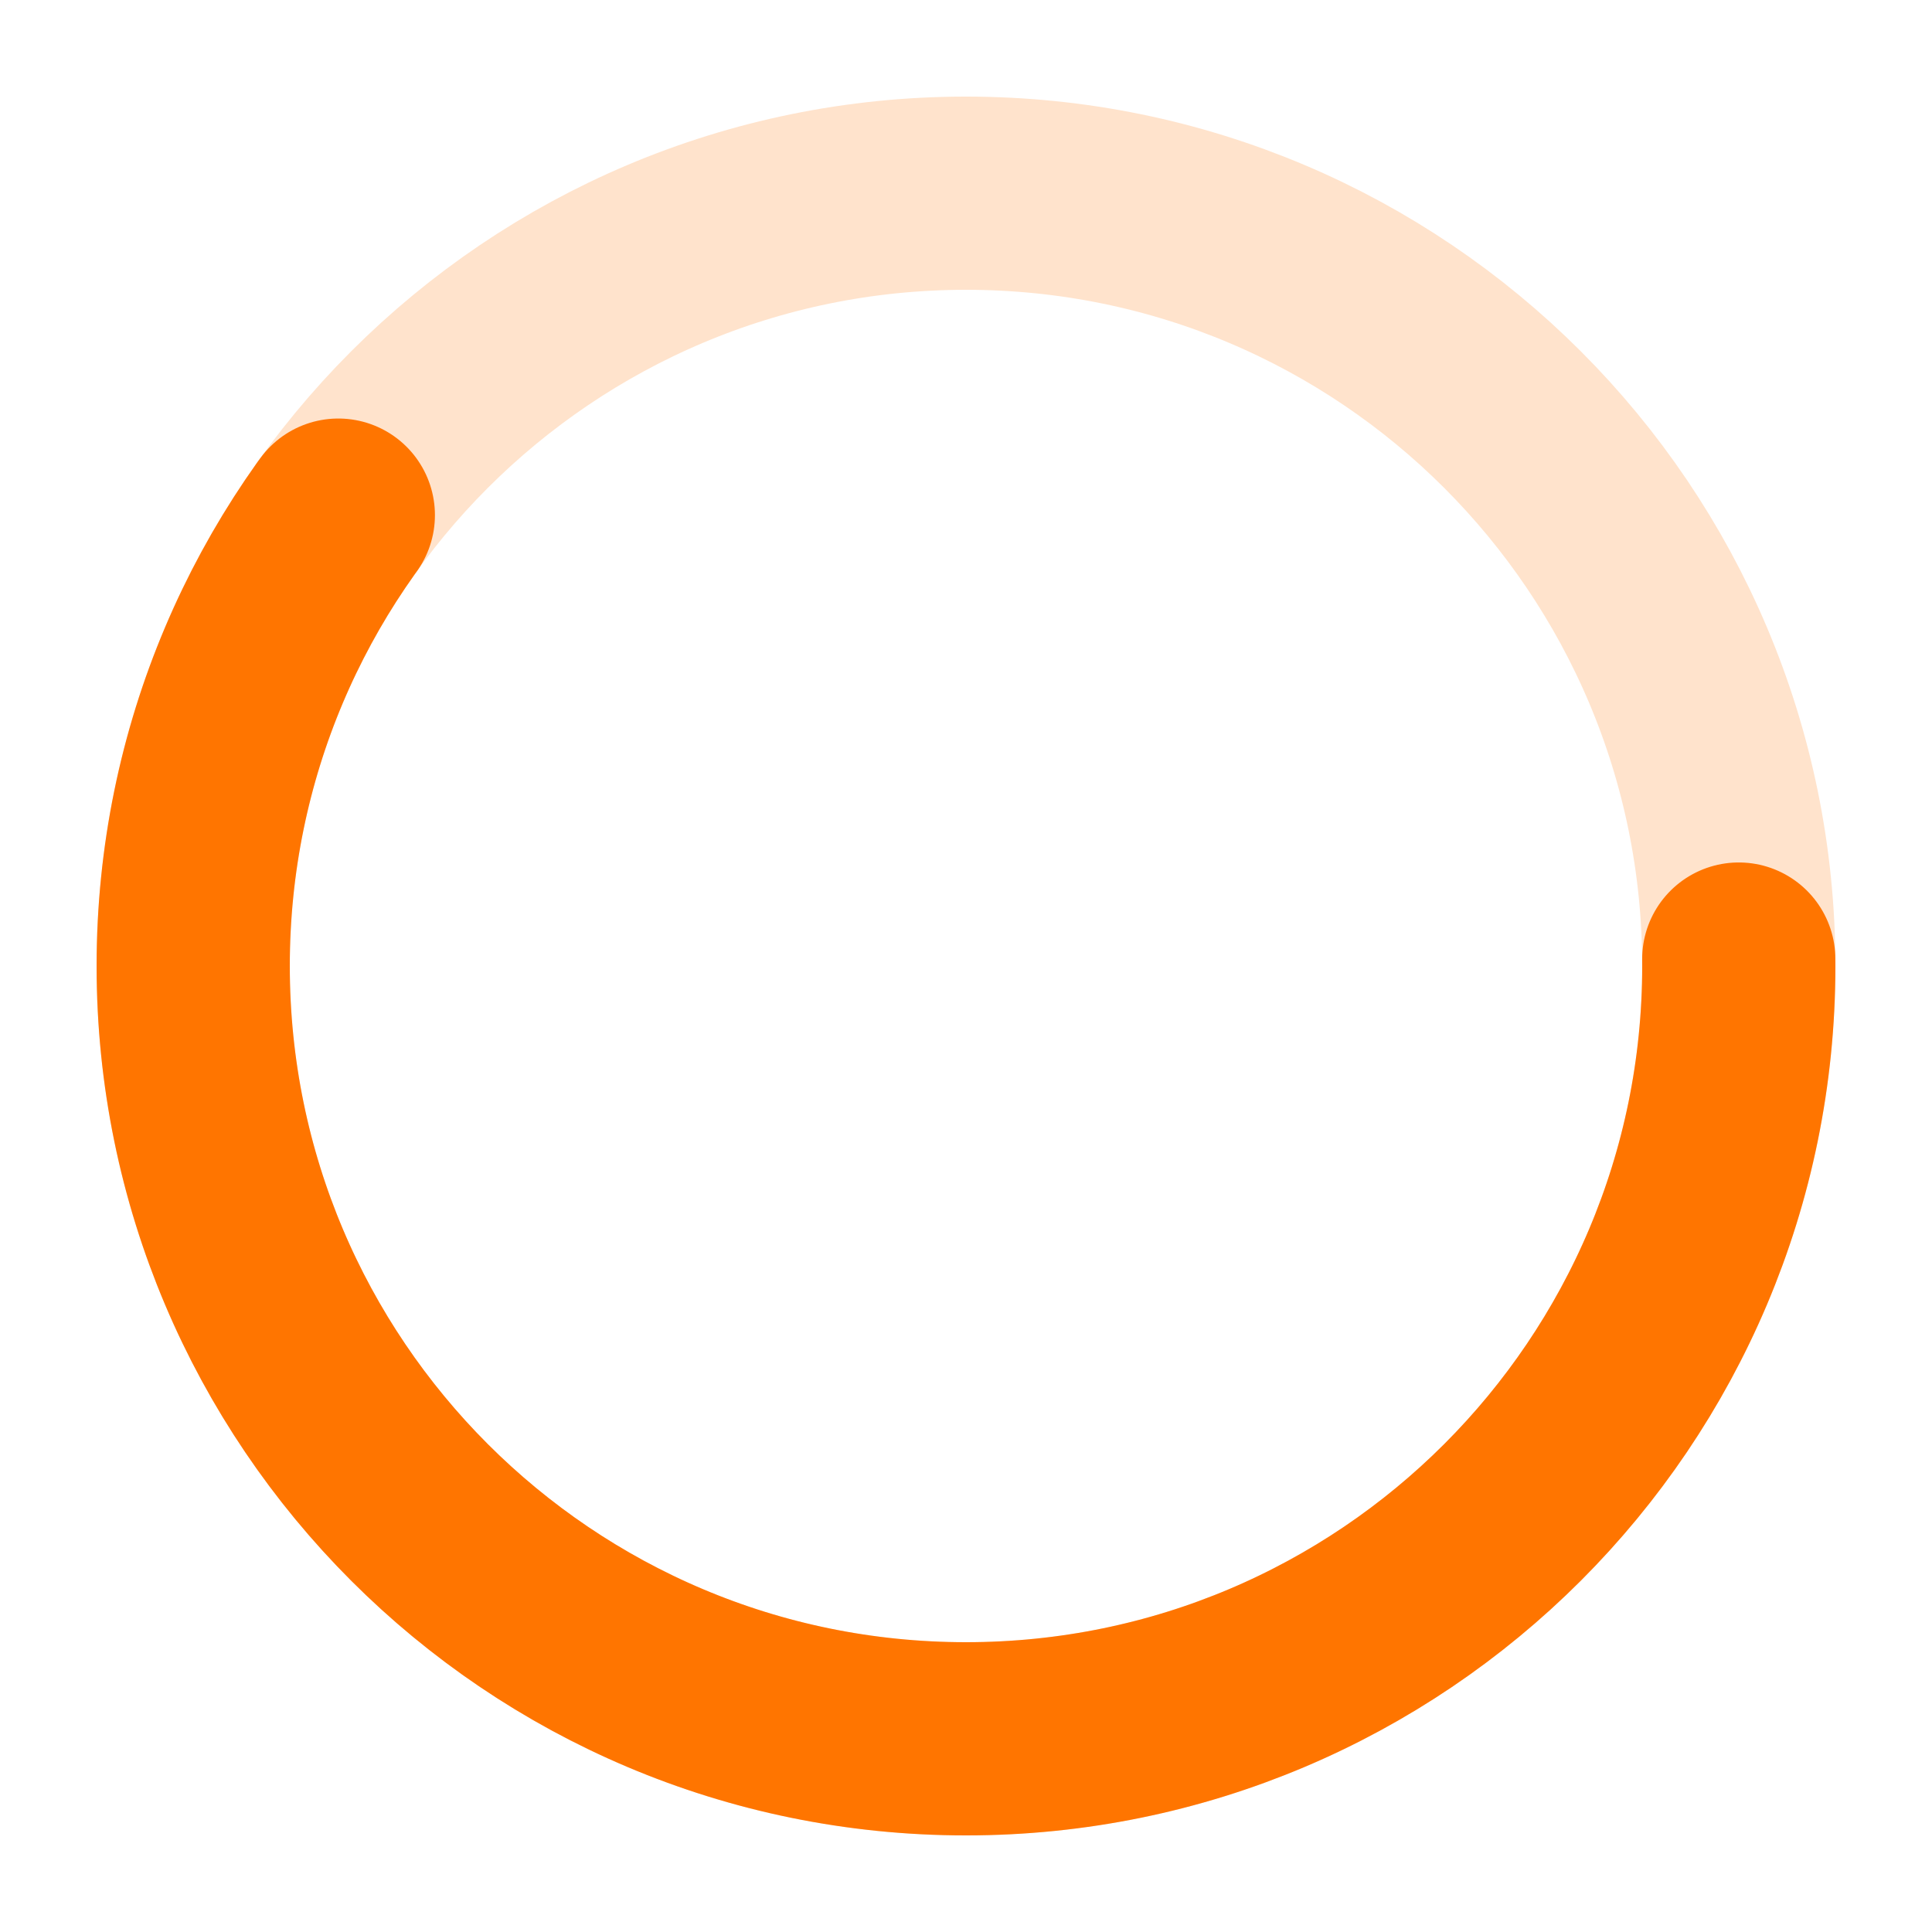
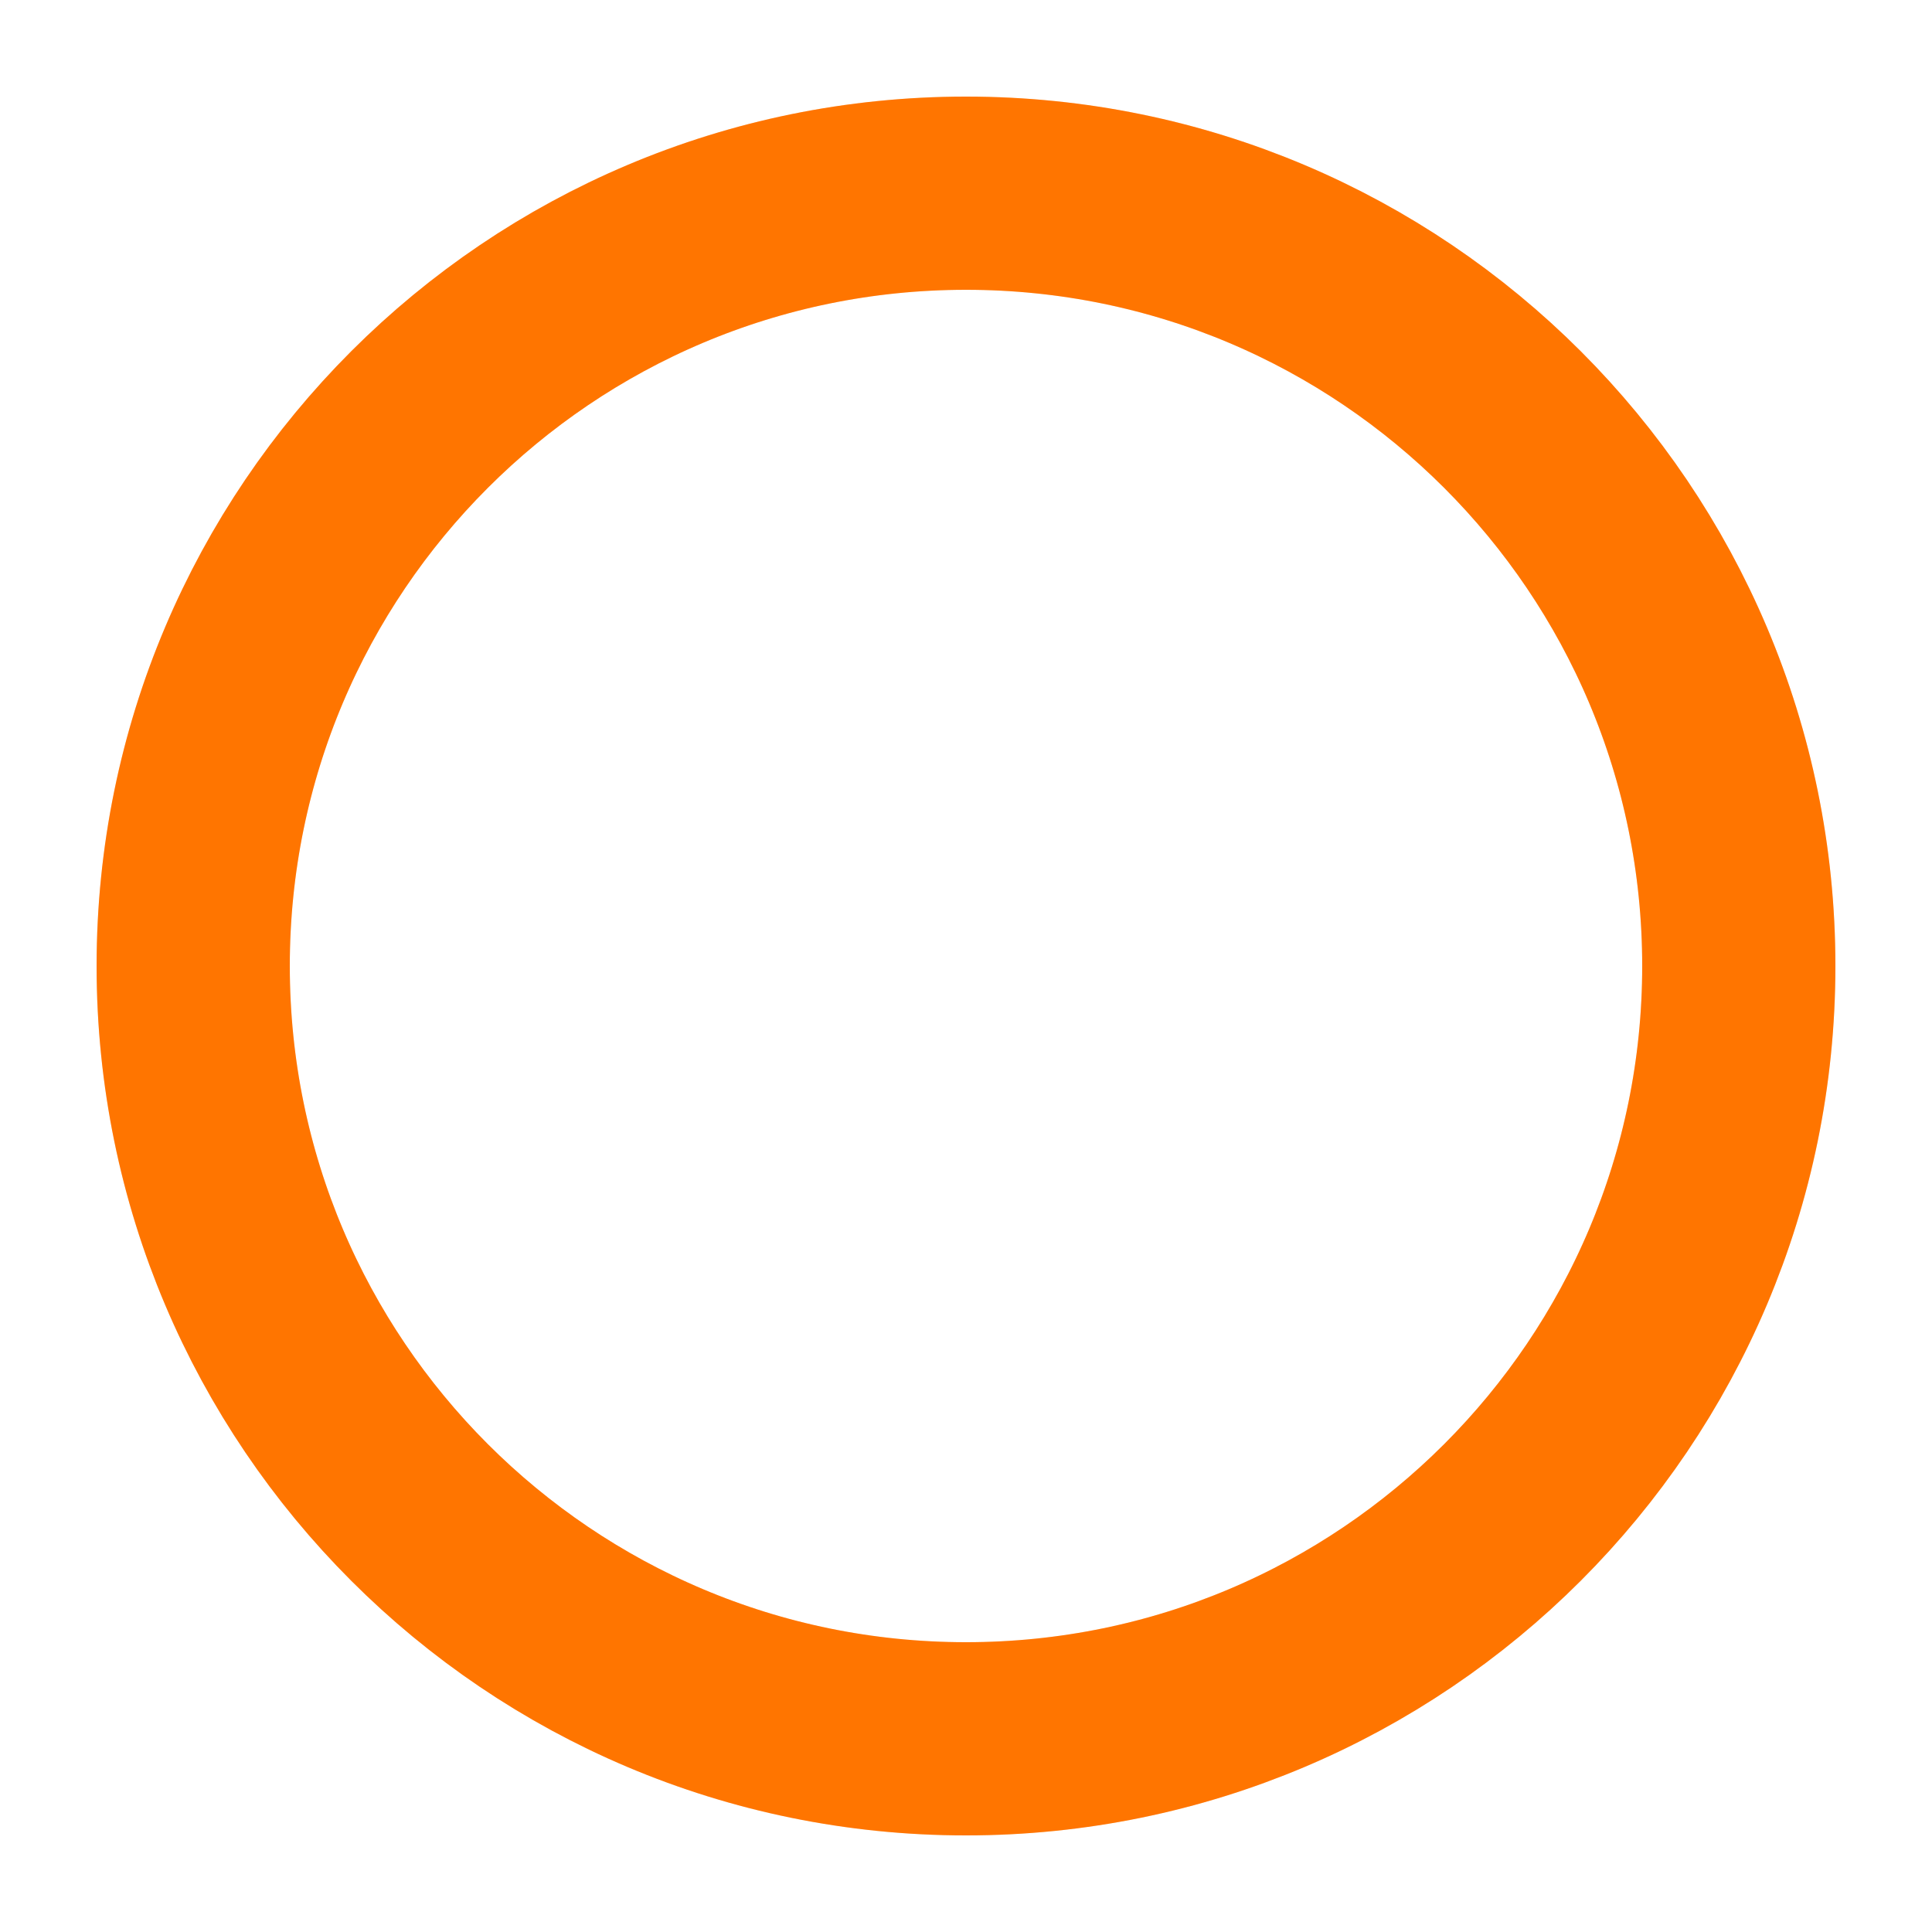
<svg xmlns="http://www.w3.org/2000/svg" width="90" height="90" viewBox="0 0 100 100" preserveAspectRatio="xMidYMid" class="uil-ring-alt">
  <style>
-     .spinner {
-       stroke-dashoffset: 502;
-       stroke-dasharray: 150.6 100.4;
-     }
+   .spinner {
+       -webkit-animation: spinner 2s linear infinite;
+               animation: spinner 2s linear infinite;
+   }

-   
+   @-webkit-keyframes spinner {
+       0% {
+           stroke-dashoffset: 502;
+           stroke-dasharray: 150.6 100.4;
+       }
+ 
+       50% {
+           stroke-dashoffset: 251;
+           stroke-dasharray: 1 250;
+       }
+ 
+       100% {
+           stroke-dashoffset: 0;
+           stroke-dasharray: 150.6 100.4;
+       }
+   }
+ 
+   @keyframes spinner {
+       0% {
+           stroke-dashoffset: 502;
+           stroke-dasharray: 150.6 100.4;
+       }
+ 
+       50% {
+           stroke-dashoffset: 251;
+           stroke-dasharray: 1 250;
+       }
+ 
+       100% {
+           stroke-dashoffset: 0;
+           stroke-dasharray: 150.6 100.4;
+       }
+   }
  </style>
  <circle cx="50" cy="50" r="40" stroke="#ffe3cc" fill="none" stroke-width="10" stroke-linecap="round" />
  <circle class="spinner" cx="50" cy="50" r="40" stroke="#ff7500" fill="none" stroke-width="10" stroke-linecap="round" />
</svg>
